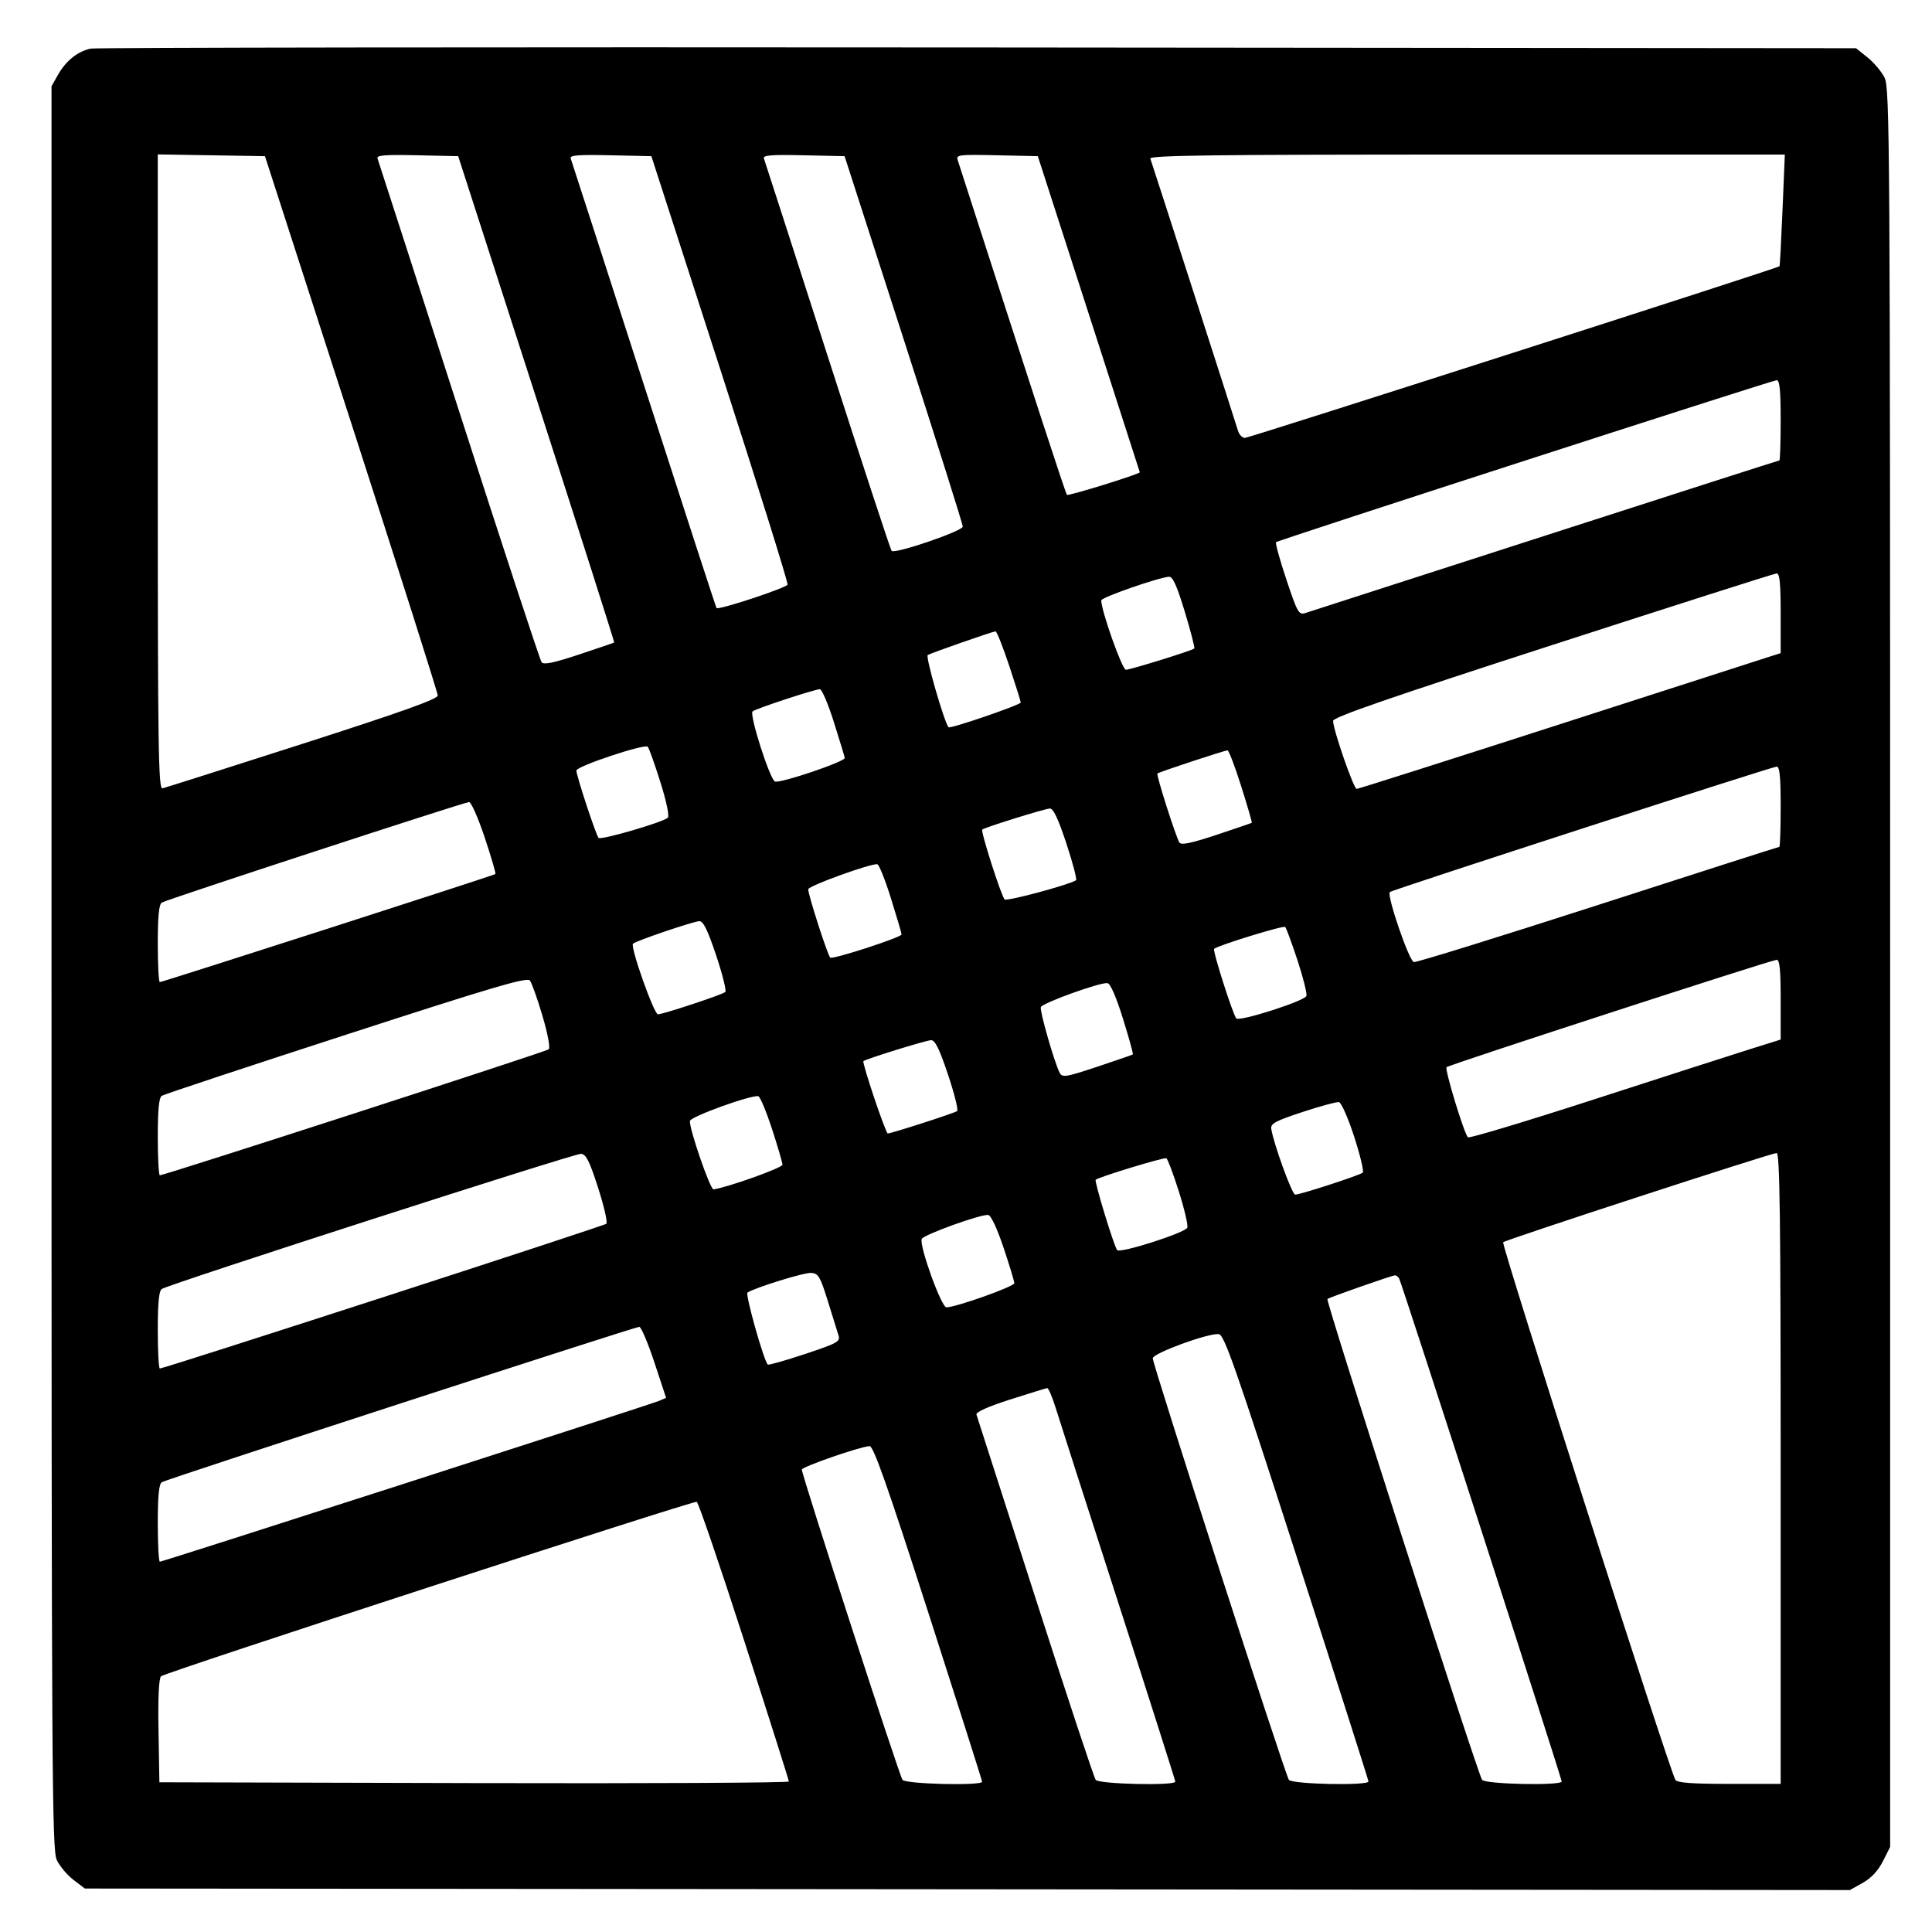
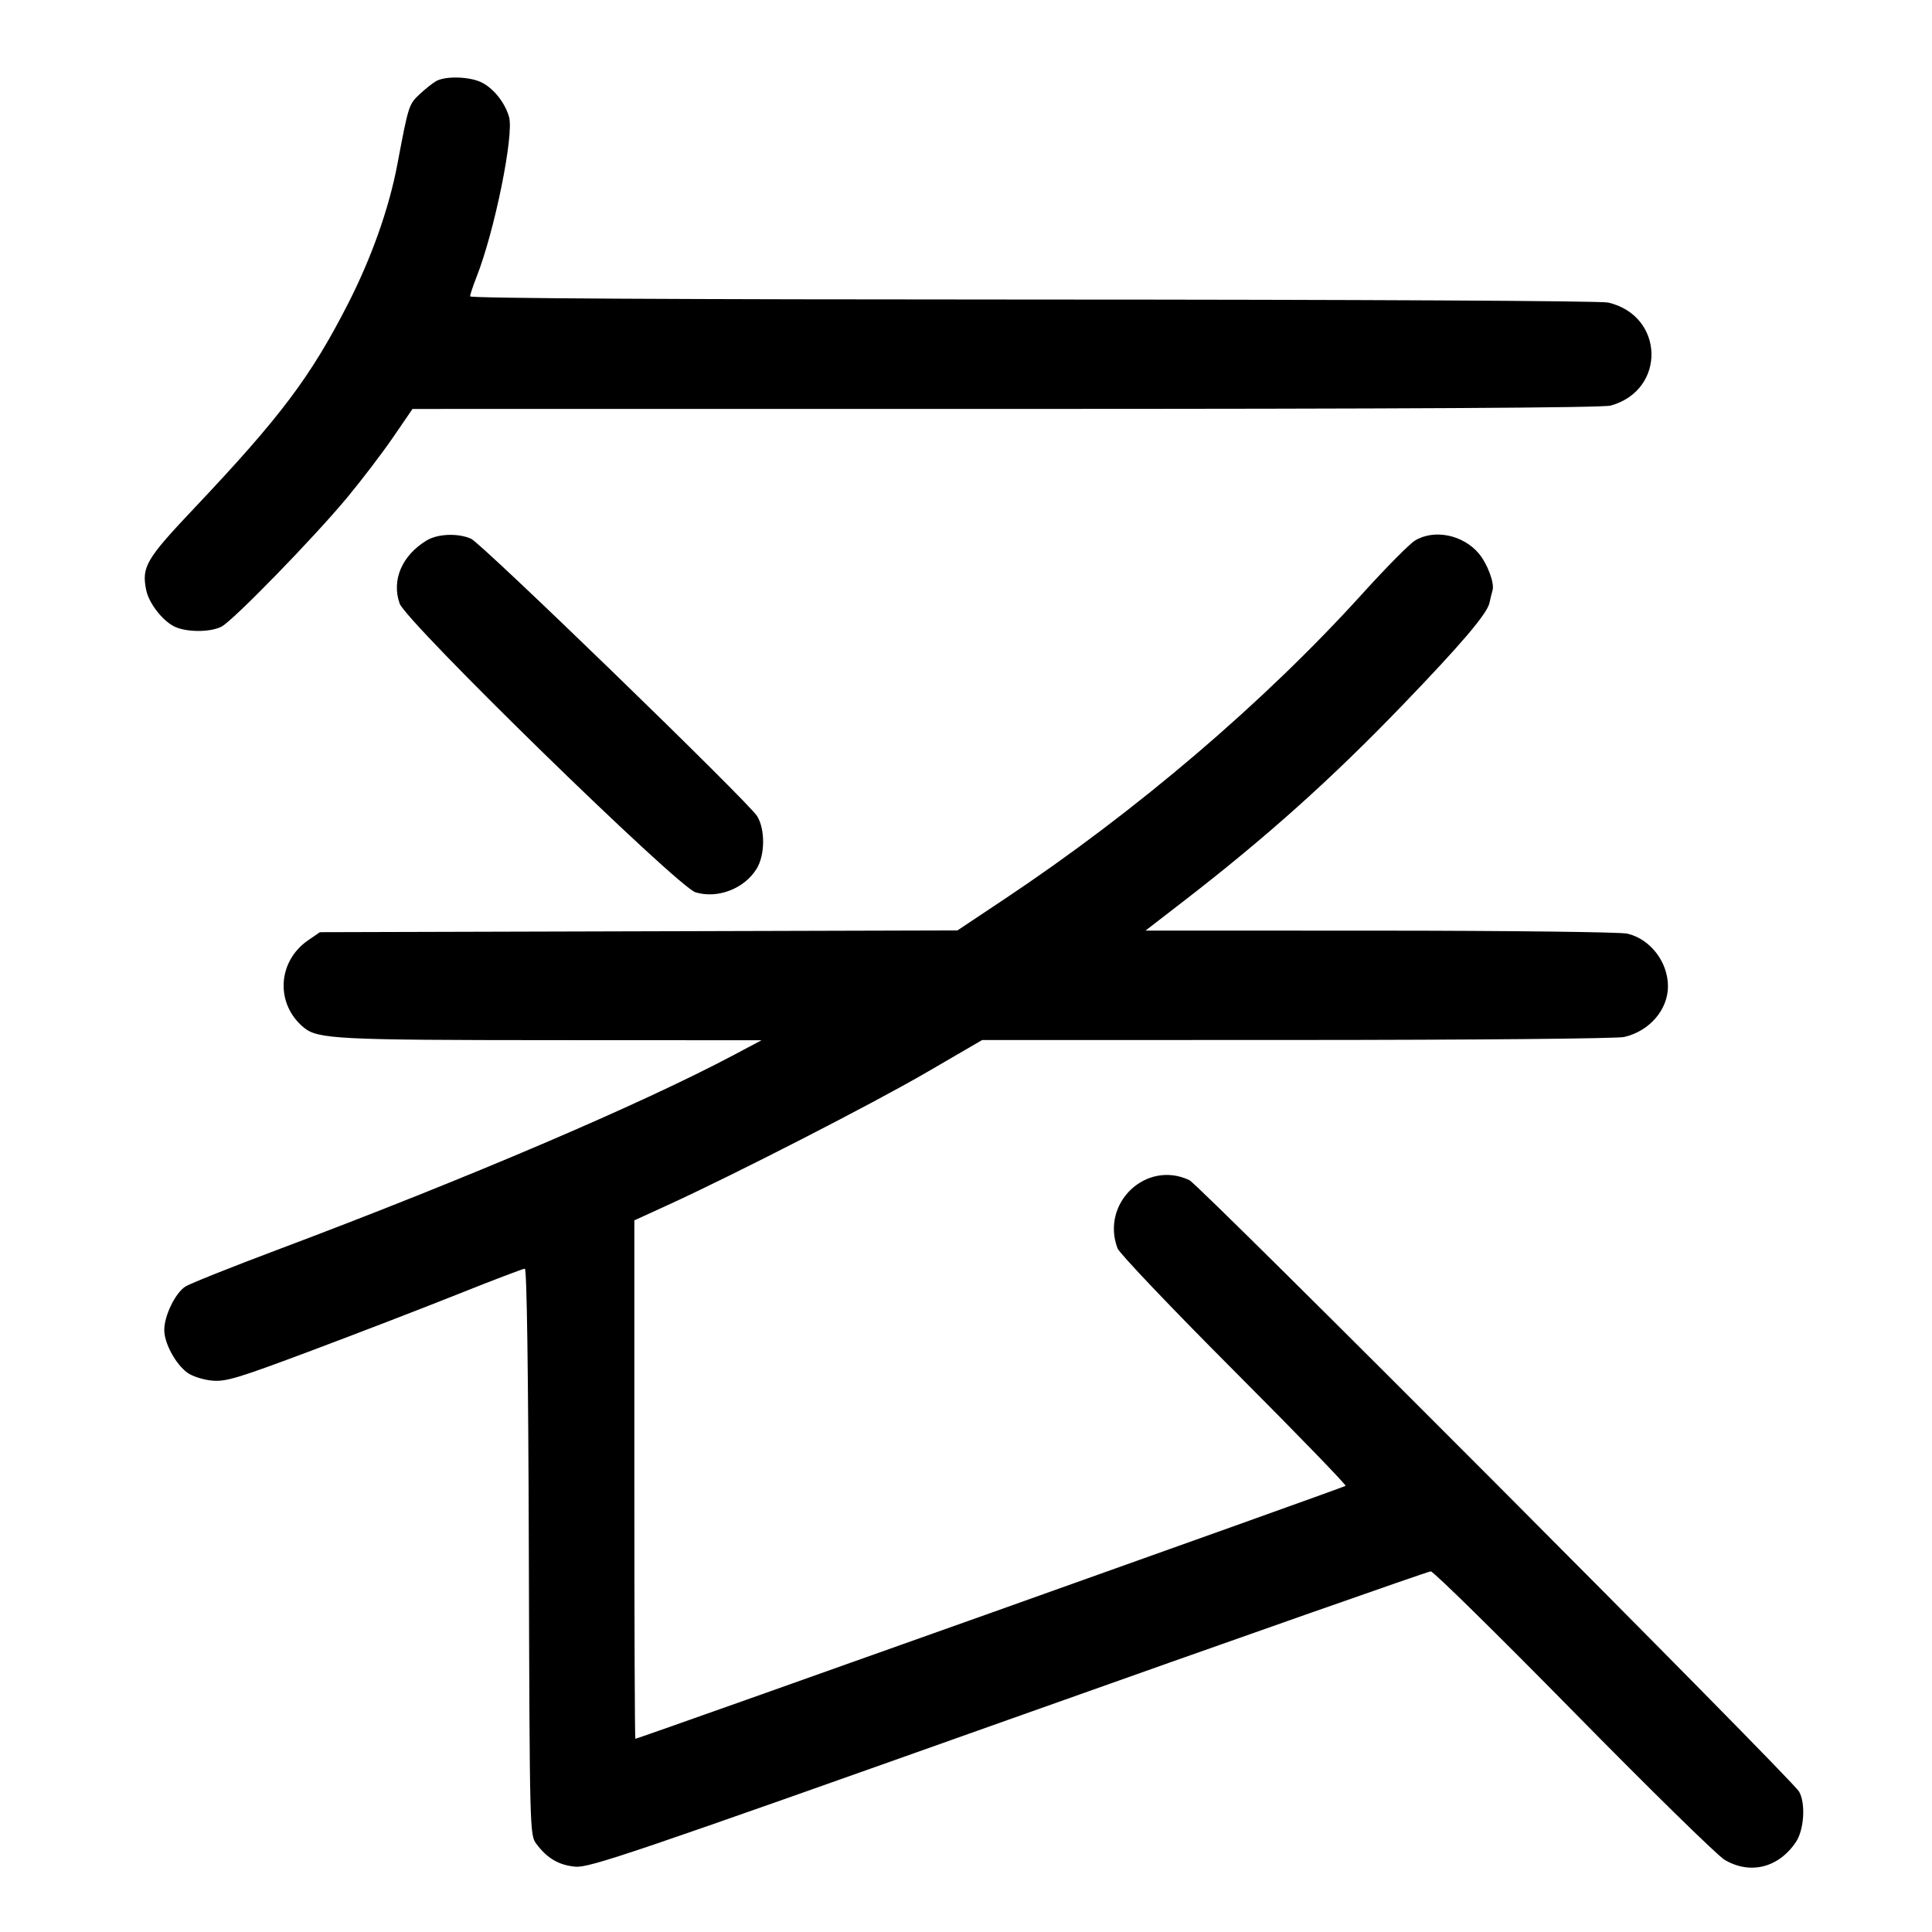
<svg xmlns="http://www.w3.org/2000/svg" width="1000" height="1000" viewBox="0 0 1000 1000" version="1.1" id="svg5">
-   <path d="M46.989 25.157 C 40.310 26.523,34.197 31.379,30.113 38.560 L 26.667 44.621 26.667 500.808 C 26.667 920.246,26.887 957.460,29.401 962.759 C 30.905 965.928,34.784 970.542,38.021 973.011 L 43.907 977.500 500.704 977.894 L 957.500 978.289 964.167 974.554 C 968.556 972.095,972.114 968.282,974.583 963.390 L 978.333 955.960 978.331 500.897 C 978.328 70.950,978.167 45.518,975.414 40.119 C 973.811 36.975,969.839 32.279,966.586 29.682 L 960.671 24.961 506.250 24.564 C 256.318 24.345,49.651 24.612,46.989 25.157 M181.859 219.167 C 206.453 295.250,226.582 358.625,226.591 360.000 C 226.602 361.829,207.802 368.541,156.574 385.000 C 118.056 397.375,85.445 407.742,84.104 408.039 C 81.978 408.509,81.667 387.576,81.667 244.249 L 81.667 79.919 109.405 80.376 L 137.143 80.833 181.859 219.167 M277.728 206.547 C 300.040 275.689,318.117 332.396,317.898 332.562 C 317.679 332.729,309.474 335.529,299.665 338.784 C 286.534 343.142,281.434 344.193,280.330 342.769 C 279.506 341.704,260.241 283.083,237.518 212.500 C 214.796 141.917,195.845 83.206,195.404 82.032 C 194.774 80.352,199.134 79.997,215.882 80.365 L 237.161 80.833 277.728 206.547 M372.709 190.833 C 392.266 251.333,407.986 301.628,407.641 302.599 C 407.037 304.302,371.955 315.880,370.879 314.732 C 370.587 314.421,353.665 262.417,333.274 199.167 C 312.883 135.917,295.840 83.206,295.401 82.032 C 294.774 80.352,299.134 79.997,315.878 80.365 L 337.151 80.833 372.709 190.833 M467.747 175.617 C 484.569 227.748,498.333 271.371,498.333 272.557 C 498.333 274.863,463.239 286.863,461.505 285.150 C 460.958 284.609,446.041 239.167,428.356 184.167 C 410.671 129.167,395.842 83.206,395.403 82.032 C 394.774 80.352,399.134 79.997,415.882 80.365 L 437.160 80.833 467.747 175.617 M563.548 162.500 C 578.054 207.417,589.940 244.292,589.961 244.446 C 590.086 245.344,552.968 256.857,552.252 256.141 C 551.550 255.439,536.468 209.227,495.701 82.866 C 494.811 80.110,496.254 79.932,515.959 80.366 L 537.175 80.833 563.548 162.500 M922.628 108.728 C 921.971 124.528,921.267 137.622,921.064 137.825 C 920.057 138.832,646.496 226.667,644.366 226.667 C 643.005 226.667,641.389 224.979,640.775 222.917 C 639.271 217.869,596.385 84.725,595.411 82.083 C 594.800 80.426,628.263 80.000,759.233 80.000 L 923.823 80.000 922.628 108.728 M921.667 217.500 C 921.667 228.958,921.365 238.333,920.996 238.333 C 920.627 238.333,866.065 255.850,799.746 277.258 C 733.427 298.667,677.550 316.695,675.575 317.321 C 672.260 318.370,671.510 317.035,665.819 299.957 C 662.428 289.782,660.020 281.092,660.466 280.645 C 661.518 279.593,916.839 196.977,919.583 196.800 C 921.146 196.700,921.667 201.873,921.667 217.500 M921.667 317.371 L 921.667 338.075 916.250 339.782 C 913.271 340.721,864.230 356.530,807.270 374.912 C 750.309 393.294,703.031 408.333,702.207 408.333 C 700.654 408.333,690.000 377.605,690.000 373.126 C 690.000 371.240,719.167 361.146,803.750 333.760 C 866.313 313.503,918.438 296.871,919.583 296.798 C 921.145 296.700,921.667 301.848,921.667 317.371 M613.267 316.695 C 616.328 326.795,618.532 335.336,618.166 335.676 C 617.006 336.754,585.059 346.667,582.745 346.667 C 580.850 346.667,570.000 316.095,570.000 310.757 C 570.000 309.224,599.561 298.919,605.101 298.520 C 607.010 298.383,609.185 303.223,613.267 316.695 M522.362 344.586 C 525.646 354.442,528.333 363.005,528.333 363.615 C 528.333 364.836,491.758 377.371,490.963 376.423 C 488.685 373.706,478.928 339.829,480.198 339.044 C 481.886 338.001,513.353 327.012,515.279 326.793 C 515.891 326.724,519.078 334.731,522.362 344.586 M431.609 373.750 C 434.573 383.146,437.111 391.490,437.249 392.292 C 437.573 394.174,403.892 405.571,401.133 404.512 C 398.505 403.504,387.752 369.885,389.526 368.223 C 390.966 366.874,421.385 356.841,424.360 356.734 C 425.384 356.697,428.646 364.354,431.609 373.750 M341.762 404.667 C 344.926 414.719,346.544 422.423,345.666 423.254 C 343.187 425.603,310.975 434.985,309.819 433.695 C 308.444 432.161,298.333 401.470,298.333 398.829 C 298.333 396.637,333.495 384.906,335.263 386.507 C 335.866 387.053,338.791 395.225,341.762 404.667 M642.441 406.944 C 645.683 417.180,648.147 425.699,647.917 425.876 C 647.688 426.053,639.446 428.871,629.603 432.138 C 616.606 436.452,611.370 437.543,610.480 436.123 C 608.601 433.126,598.375 401.069,599.075 400.370 C 599.806 399.638,633.631 388.469,635.358 388.389 C 636.013 388.358,639.200 396.708,642.441 406.944 M921.667 417.500 C 921.667 428.958,921.357 438.333,920.979 438.333 C 920.600 438.333,878.426 451.855,827.259 468.381 C 776.092 484.908,733.140 498.220,731.811 497.964 C 729.351 497.490,717.676 463.445,719.381 461.720 C 720.466 460.622,916.701 396.991,919.583 396.803 C 921.146 396.701,921.667 401.872,921.667 417.500 M250.868 433.438 C 254.247 443.579,256.747 452.116,256.423 452.408 C 255.655 453.100,84.100 508.333,82.719 508.333 C 82.140 508.333,81.667 499.378,81.667 488.432 C 81.667 474.391,82.277 468.133,83.741 467.182 C 86.082 465.660,239.760 415.381,242.779 415.149 C 243.849 415.067,247.489 423.297,250.868 433.438 M551.981 436.660 C 555.311 446.740,557.540 455.283,556.934 455.645 C 552.729 458.157,521.013 466.659,519.987 465.550 C 518.173 463.587,507.506 430.265,508.415 429.397 C 509.549 428.313,540.456 418.674,543.380 418.492 C 545.184 418.379,547.689 423.671,551.981 436.660 M461.204 465.129 C 464.190 474.683,466.641 483.025,466.650 483.666 C 466.671 485.142,431.316 496.647,429.744 495.675 C 428.539 494.930,418.333 463.286,418.333 460.295 C 418.333 458.543,451.264 446.637,454.136 447.351 C 455.037 447.575,458.217 455.575,461.204 465.129 M370.679 494.507 C 373.964 504.319,376.093 512.851,375.410 513.466 C 373.868 514.854,343.212 525.000,340.560 525.000 C 338.471 525.000,326.104 490.022,327.637 488.451 C 329.014 487.042,358.715 476.950,361.936 476.798 C 364.006 476.700,366.212 481.169,370.679 494.507 M671.616 497.140 C 674.566 506.109,676.619 514.387,676.178 515.536 C 675.172 518.157,641.546 528.917,639.911 527.141 C 638.163 525.241,627.523 491.905,628.415 491.119 C 630.468 489.309,664.308 478.891,665.209 479.792 C 665.783 480.365,668.666 488.171,671.616 497.140 M921.667 517.371 L 921.667 538.074 905.417 543.176 C 896.479 545.982,860.297 557.633,825.011 569.066 C 789.725 580.500,760.372 589.325,759.782 588.678 C 757.699 586.393,747.677 553.434,748.741 552.370 C 749.974 551.137,916.402 497.003,919.583 496.800 C 921.145 496.700,921.667 501.848,921.667 517.371 M280.784 525.812 C 283.528 535.105,284.880 542.373,284.006 543.136 C 282.605 544.359,85.118 608.333,82.744 608.333 C 82.152 608.333,81.667 599.378,81.667 588.432 C 81.667 574.360,82.276 568.135,83.746 567.182 C 84.890 566.440,127.828 552.203,179.163 535.543 C 255.640 510.724,272.821 505.663,274.278 507.527 C 275.256 508.778,278.183 517.006,280.784 525.812 M581.247 527.257 C 584.345 537.204,586.644 545.535,586.356 545.771 C 586.069 546.006,577.769 548.875,567.912 552.147 C 551.632 557.550,549.853 557.839,548.501 555.298 C 545.841 550.297,538.077 523.269,538.735 521.296 C 539.440 519.179,569.413 508.375,573.224 508.864 C 574.722 509.056,577.720 515.928,581.247 527.257 M490.679 556.174 C 493.964 565.986,496.093 574.494,495.410 575.082 C 494.247 576.081,461.429 586.667,459.495 586.667 C 458.411 586.667,446.083 550.009,446.911 549.247 C 448.143 548.112,479.296 538.464,481.936 538.400 C 483.990 538.351,486.248 542.941,490.679 556.174 M399.573 584.300 C 402.547 593.393,404.984 601.749,404.990 602.868 C 404.998 604.455,376.773 614.543,369.324 615.616 C 367.607 615.863,356.550 583.737,357.125 580.172 C 357.484 577.945,388.891 566.605,392.500 567.400 C 393.417 567.602,396.600 575.207,399.573 584.300 M700.908 588.299 C 704.021 597.905,706.028 606.293,705.367 606.938 C 704.006 608.268,673.103 618.333,670.382 618.333 C 668.775 618.333,659.222 592.055,658.004 584.286 C 657.579 581.577,660.120 580.208,674.167 575.577 C 683.333 572.555,691.827 570.252,693.041 570.458 C 694.255 570.664,697.795 578.693,700.908 588.299 M309.592 614.833 C 312.659 624.366,314.567 632.729,313.834 633.418 C 312.594 634.583,85.085 708.333,82.733 708.333 C 82.146 708.333,81.667 699.378,81.667 688.432 C 81.667 674.375,82.277 668.134,83.744 667.182 C 87.789 664.556,297.551 596.921,300.758 597.208 C 303.357 597.441,305.147 601.012,309.592 614.833 M921.667 760.000 L 921.667 923.333 895.098 923.333 C 875.674 923.333,868.167 922.773,867.182 921.250 C 864.307 916.809,776.936 644.100,778.031 642.988 C 779.305 641.694,916.219 597.022,919.583 596.802 C 921.237 596.695,921.667 630.372,921.667 760.000 M610.166 616.679 C 613.048 625.769,615.019 634.212,614.548 635.442 C 613.541 638.066,579.786 648.868,578.237 647.062 C 576.647 645.208,566.339 611.439,567.123 610.655 C 568.519 609.259,602.547 598.897,603.714 599.512 C 604.381 599.864,607.285 607.589,610.166 616.679 M519.435 645.769 C 522.496 654.901,525.000 663.179,525.000 664.165 C 525.000 665.915,494.771 676.667,489.852 676.667 C 487.252 676.667,475.816 645.051,477.063 641.310 C 477.769 639.194,507.727 628.370,511.518 628.862 C 512.917 629.043,516.125 635.895,519.435 645.769 M428.451 673.333 C 430.864 681.125,433.353 689.116,433.982 691.092 C 435.036 694.408,433.706 695.155,416.624 700.848 C 406.449 704.238,397.799 706.688,397.402 706.291 C 395.278 704.167,385.614 669.817,386.915 669.013 C 391.345 666.275,416.405 658.557,419.948 658.839 C 423.585 659.129,424.572 660.812,428.451 673.333 M724.163 661.661 C 725.370 663.614,808.302 920.243,808.321 922.083 C 808.344 924.346,768.908 923.549,767.127 921.250 C 764.920 918.401,686.097 673.348,687.073 672.371 C 687.863 671.582,719.858 660.360,721.985 660.126 C 722.618 660.057,723.599 660.748,724.163 661.661 M338.679 705.089 L 344.765 723.512 341.133 725.084 C 336.713 726.997,84.258 808.333,82.741 808.333 C 82.150 808.333,81.667 799.378,81.667 788.432 C 81.667 774.378,82.277 768.134,83.743 767.182 C 86.018 765.704,328.104 686.935,330.880 686.769 C 331.822 686.713,335.331 694.957,338.679 705.089 M671.199 805.833 C 691.607 869.083,708.312 921.396,708.319 922.083 C 708.345 924.347,668.908 923.549,667.132 921.250 C 665.231 918.789,596.667 706.470,596.667 703.045 C 596.667 700.471,625.174 690.020,630.796 690.533 C 633.640 690.792,639.174 706.585,671.199 805.833 M546.423 728.750 C 548.196 734.479,562.851 780.083,578.990 830.092 C 595.129 880.101,608.333 921.539,608.333 922.176 C 608.333 924.376,568.862 923.490,567.131 921.250 C 566.245 920.104,552.151 877.542,535.810 826.667 C 519.469 775.792,505.788 733.273,505.408 732.180 C 504.971 730.923,511.350 728.070,522.776 724.410 C 532.707 721.229,541.366 718.560,542.016 718.480 C 542.667 718.399,544.650 723.021,546.423 728.750 M480.504 834.721 C 495.810 882.234,508.333 921.609,508.333 922.221 C 508.333 924.391,468.840 923.460,467.132 921.250 C 465.497 919.134,414.976 763.427,415.029 760.670 C 415.058 759.206,444.928 748.838,450.087 748.502 C 452.068 748.373,459.202 768.597,480.504 834.721 M385.197 849.238 C 397.903 888.615,408.307 921.400,408.316 922.092 C 408.326 922.784,335.021 923.159,245.417 922.925 L 82.500 922.500 82.040 895.960 C 81.741 878.773,82.206 868.794,83.358 867.642 C 85.278 865.722,358.205 776.833,360.631 777.338 C 361.436 777.506,372.491 809.861,385.197 849.238 " stroke="none" fill-rule="evenodd" fill="#000000" />
+   <path d="M225.833 41.937 C 224.000 42.946,220.089 46.045,217.143 48.822 C 211.585 54.061,211.429 54.552,205.685 85.000 C 201.363 107.907,192.252 133.589,179.891 157.712 C 160.677 195.210,145.102 215.891,100.770 262.779 C 75.570 289.431,73.254 293.355,75.651 305.336 C 76.987 312.017,83.805 320.963,90.003 324.168 C 96.077 327.309,108.758 327.395,114.666 324.336 C 120.652 321.237,162.351 278.407,179.634 257.606 C 187.202 248.498,197.922 234.436,203.455 226.356 L 213.516 211.667 520.508 211.657 C 726.539 211.651,829.538 211.082,833.698 209.927 C 862.528 201.920,861.569 163.368,832.371 156.596 C 828.581 155.717,703.431 155.063,534.583 155.040 C 349.020 155.014,243.333 154.418,243.333 153.395 C 243.333 152.512,244.825 148.005,246.648 143.380 C 256.020 119.605,266.138 69.780,263.479 60.507 C 261.332 53.022,255.312 45.528,249.065 42.563 C 242.816 39.598,230.675 39.271,225.833 41.937 M220.762 279.772 C 208.032 287.535,202.600 300.237,206.834 312.344 C 210.199 321.963,350.681 459.072,360.049 461.878 C 371.542 465.322,385.360 459.956,391.676 449.599 C 395.989 442.524,396.104 429.331,391.911 422.455 C 387.500 415.221,249.313 281.231,243.783 278.825 C 236.922 275.841,226.506 276.269,220.762 279.772 M732.369 279.808 C 729.547 281.529,717.391 293.814,705.356 307.107 C 654.288 363.515,588.386 419.748,519.790 465.446 L 495.561 481.588 330.574 482.044 L 165.588 482.500 159.549 486.638 C 143.563 497.593,142.426 519.613,157.214 531.835 C 164.460 537.823,174.438 538.332,285.499 538.382 L 394.167 538.431 380.000 545.954 C 331.790 571.557,241.883 609.944,143.735 646.829 C 119.664 655.875,98.139 664.476,95.900 665.943 C 90.660 669.376,84.992 681.105,85.027 688.443 C 85.060 695.310,90.808 705.932,96.959 710.493 C 99.412 712.311,105.093 714.152,109.584 714.583 C 116.825 715.279,122.645 713.533,160.958 699.173 C 184.723 690.265,218.987 677.057,237.101 669.822 C 255.215 662.587,270.765 656.667,271.657 656.667 C 272.694 656.667,273.440 709.596,273.723 803.212 C 274.162 948.274,274.201 949.803,277.603 954.359 C 283.217 961.877,289.263 965.421,297.793 966.194 C 305.052 966.852,326.825 959.464,521.953 890.128 C 640.819 847.891,739.194 813.333,740.564 813.333 C 741.934 813.333,775.180 846.019,814.444 885.969 C 853.708 925.919,888.899 960.419,892.646 962.636 C 905.850 970.447,920.563 966.790,929.544 953.464 C 933.817 947.123,934.682 933.385,931.191 927.311 C 927.380 920.680,620.954 613.375,615.637 610.852 C 593.291 600.248,569.626 622.691,578.428 646.142 C 579.396 648.722,606.545 677.247,638.759 709.530 C 670.973 741.813,696.944 768.612,696.472 769.083 C 695.722 769.833,330.214 900.000,328.858 900.000 C 328.569 900.000,328.333 839.623,328.333 765.829 L 328.333 631.658 345.417 623.848 C 380.122 607.982,451.683 571.292,479.584 555.060 L 508.336 538.333 671.251 538.294 C 763.025 538.271,837.022 537.592,840.704 536.738 C 853.782 533.704,863.333 522.632,863.333 510.504 C 863.333 497.876,854.156 485.998,842.269 483.240 C 838.730 482.418,781.179 481.728,714.379 481.706 L 592.924 481.667 612.712 466.381 C 655.468 433.354,688.954 403.365,725.917 365.000 C 756.332 333.431,769.709 317.708,770.943 312.075 C 771.494 309.559,772.212 306.618,772.539 305.541 C 773.651 301.876,769.886 291.787,765.430 286.492 C 757.246 276.765,742.310 273.746,732.369 279.808 " stroke="none" fill-rule="evenodd" fill="#000000" />
</svg>
